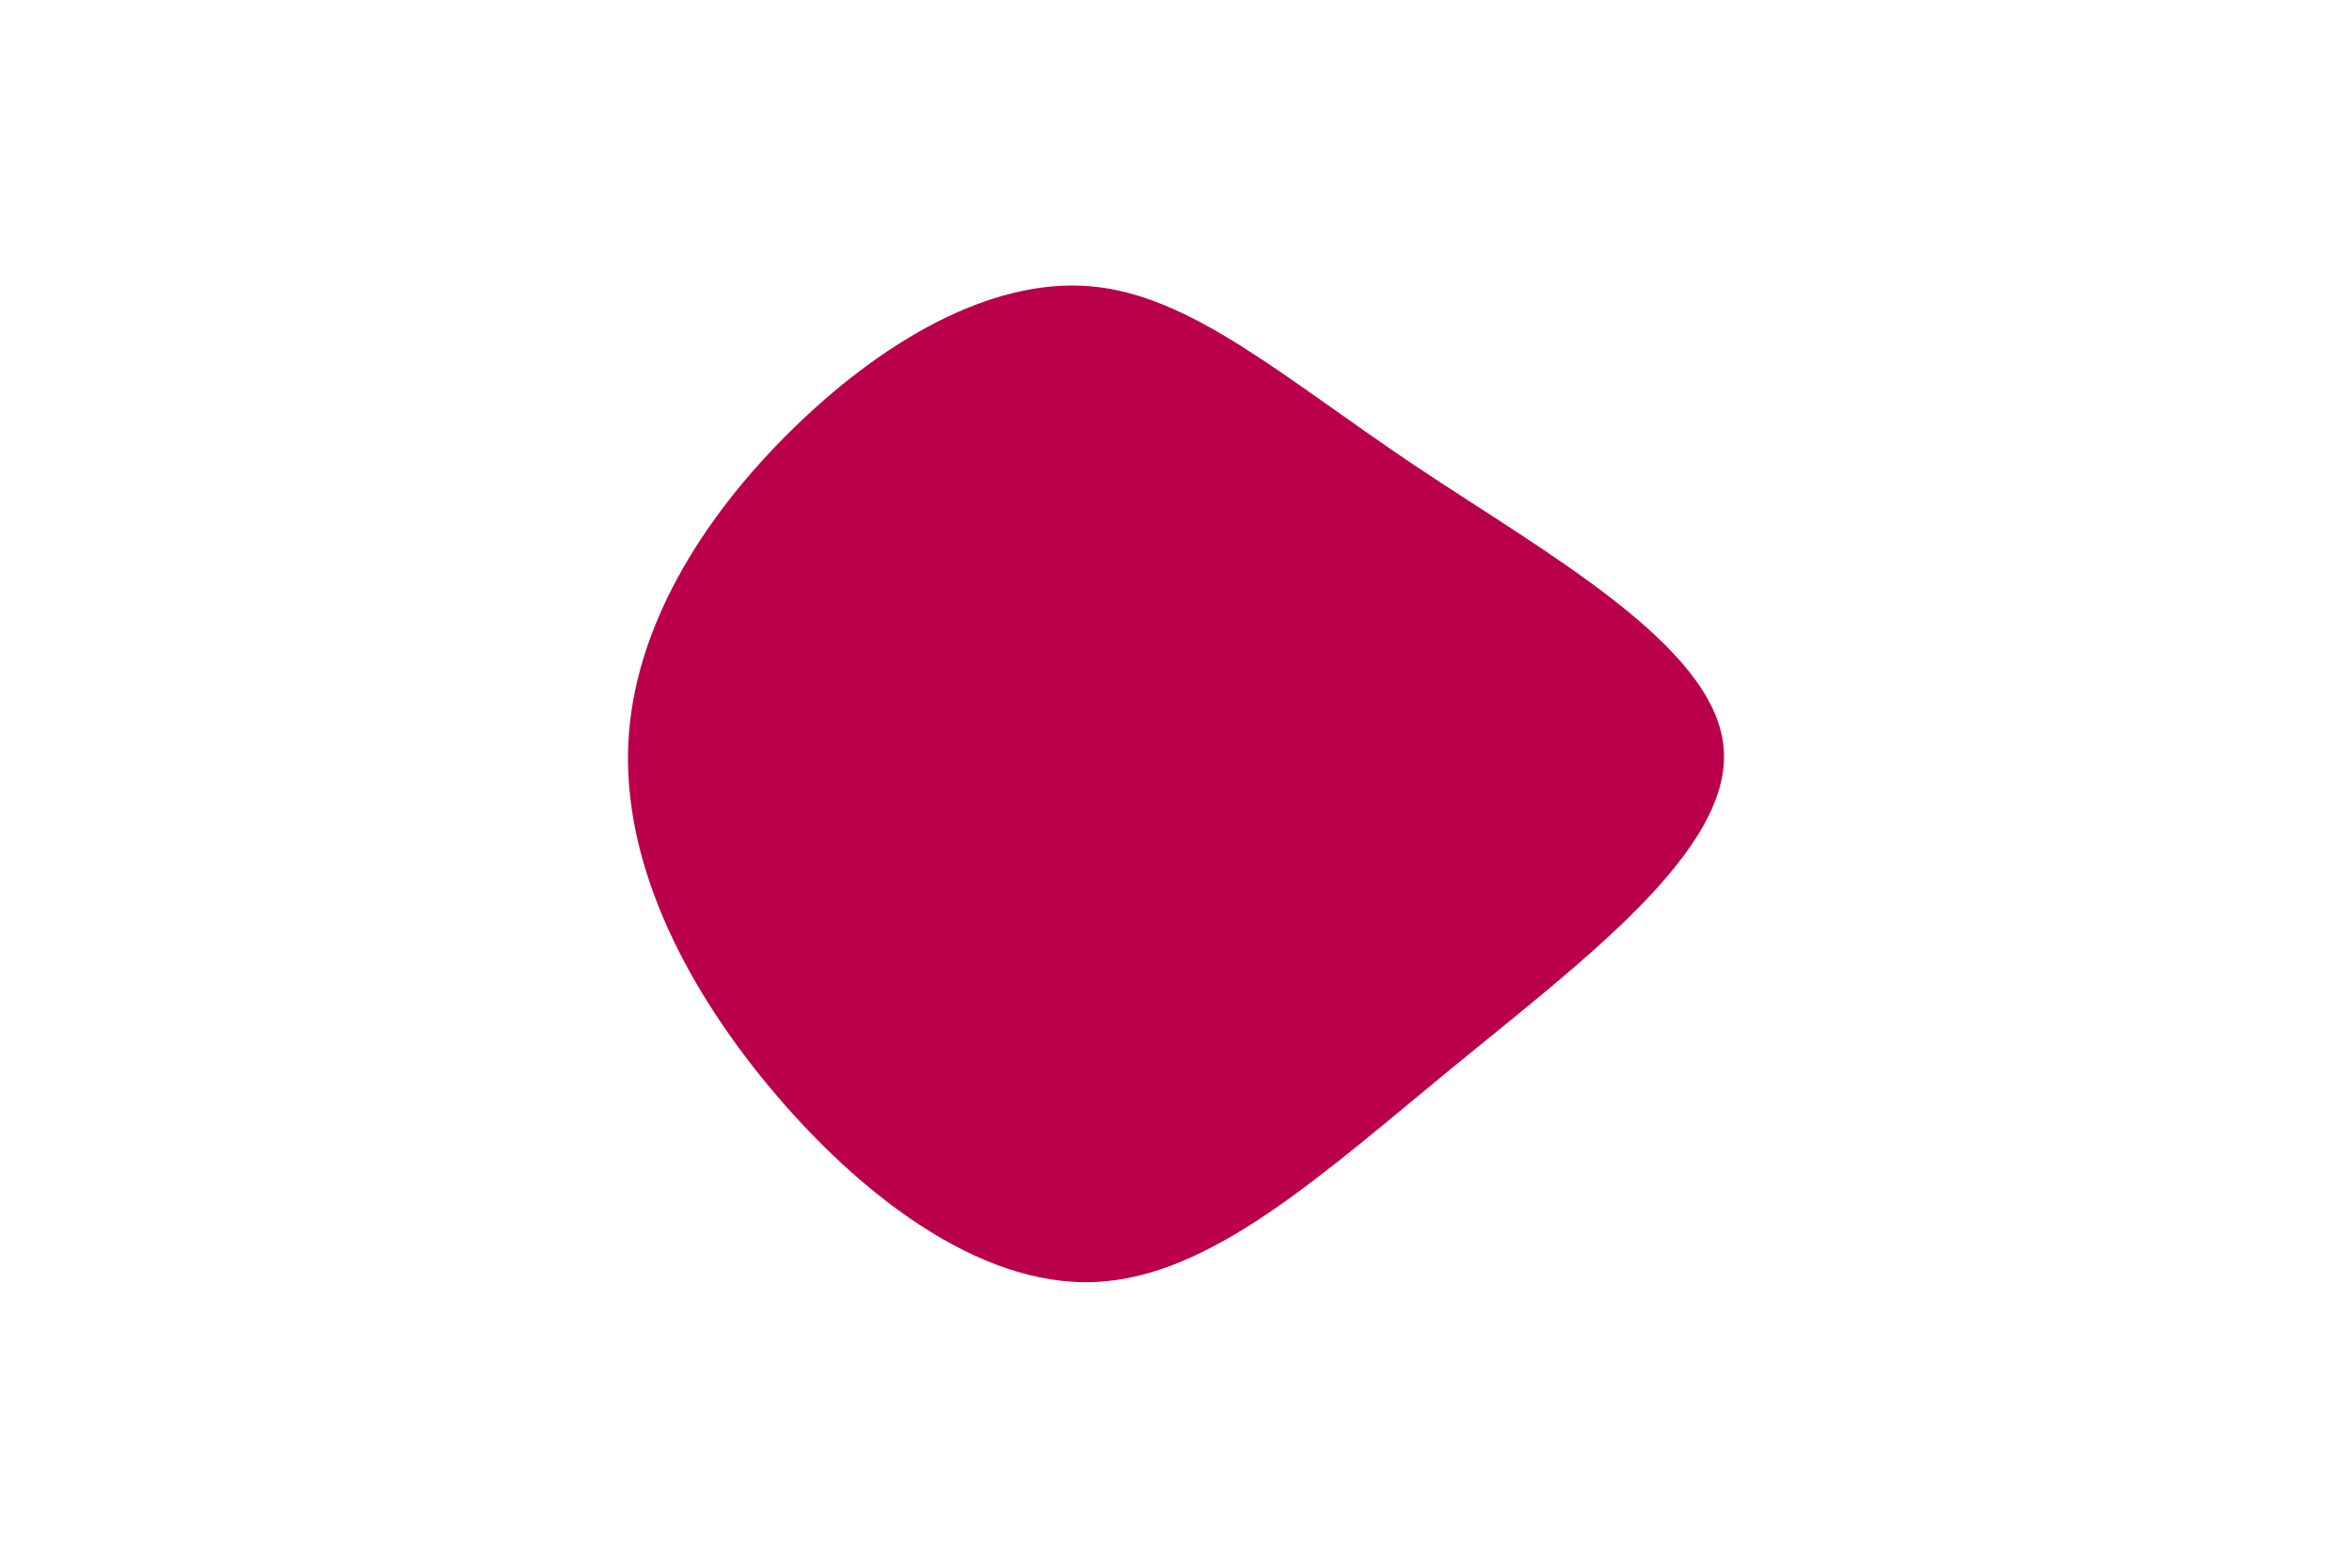
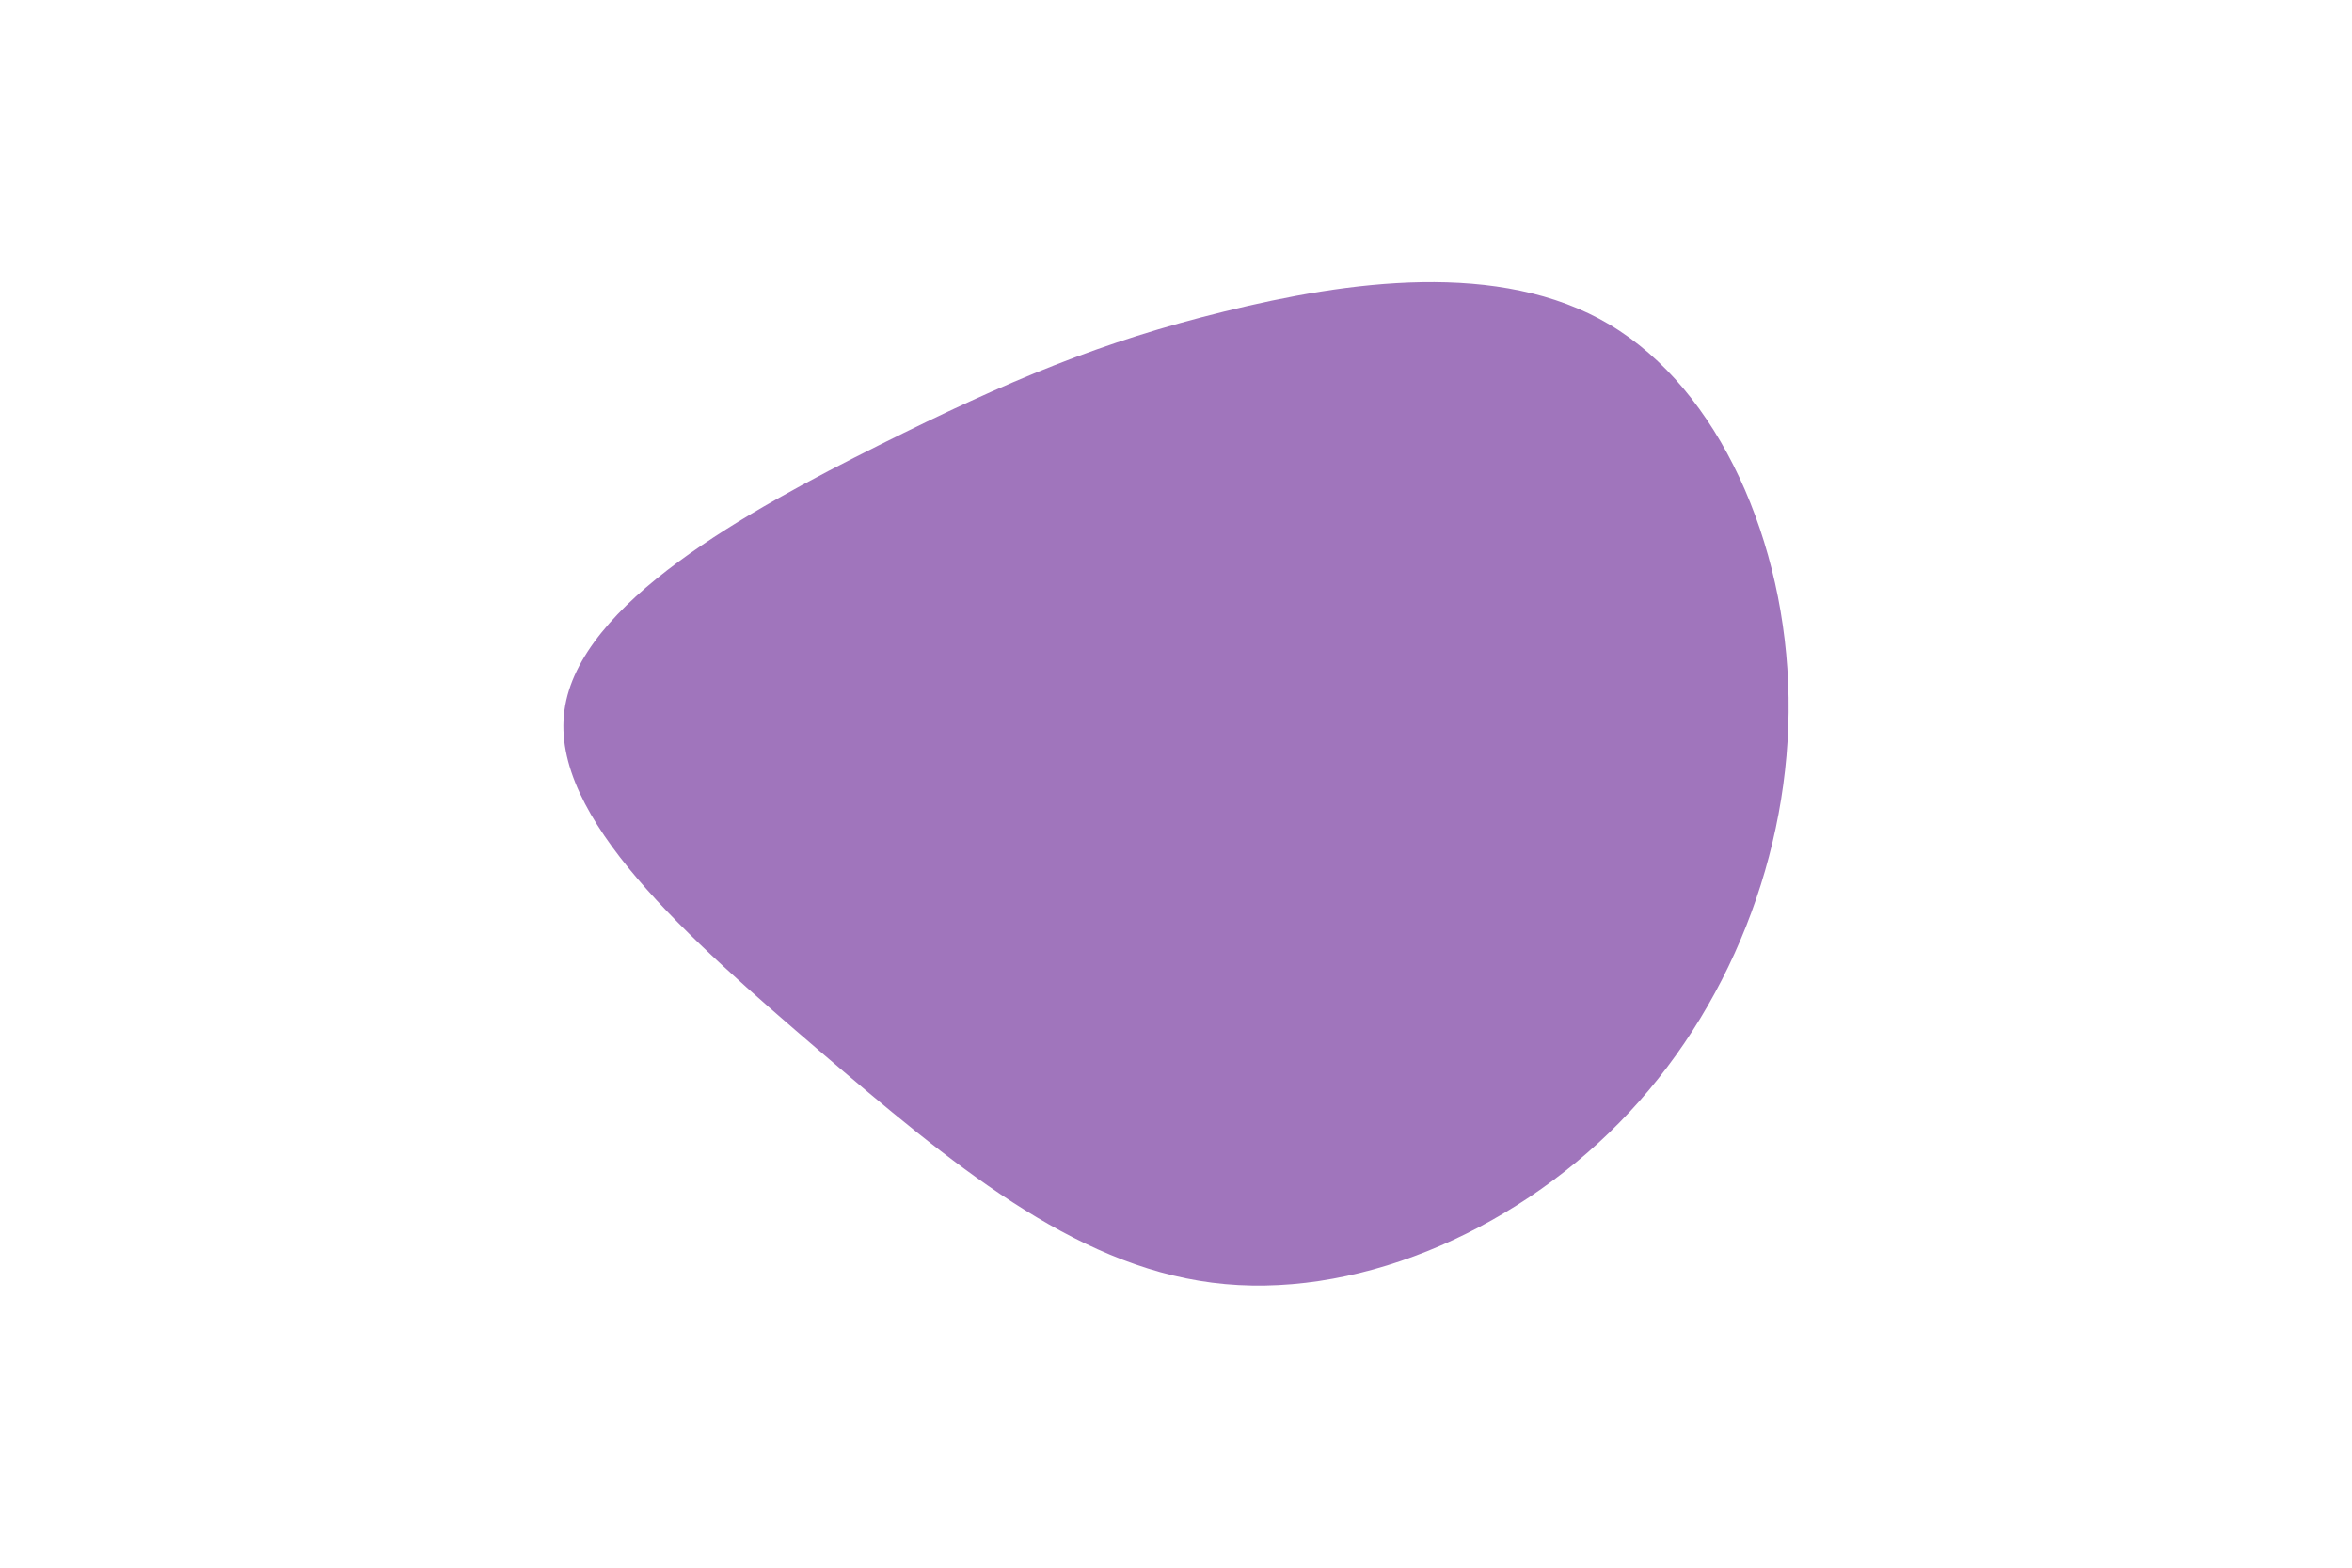
<svg xmlns="http://www.w3.org/2000/svg" id="visual" viewBox="0 0 900 600" width="900" height="600" version="1.1">
-   <g transform="translate(420.5347 282.2633)">
-     <path d="M120.7 -104.2C170.7 -70.7 235.4 -35.4 239 3.7C242.7 42.7 185.3 85.3 135.3 126.3C85.3 167.3 42.7 206.7 -1.8 208.4C-46.2 210.2 -92.4 174.4 -126.4 133.4C-160.4 92.4 -182.2 46.2 -180.1 2.1C-178 -42 -151.9 -83.9 -117.9 -117.4C-83.9 -150.9 -42 -176 -3.3 -172.7C35.4 -169.4 70.7 -137.7 120.7 -104.2" fill="#BB004B" />
+   <g transform="translate(456.9974 266.1149)">
+     <path d="M158.9 -141.9C200.9 -116.9 226.5 -58.5 227.4 0.9C228.3 60.3 204.7 120.7 162.7 163.5C120.7 206.3 60.3 231.7 6.8 224.8C-46.7 218 -93.3 179 -143.3 136.2C-193.3 93.3 -246.7 46.7 -241 5.7C-235.4 -35.4 -170.7 -70.7 -120.7 -95.7C-70.7 -120.7 -35.4 -135.4 11.5 -146.9C58.5 -158.5 116.9 -166.9 158.9 -141.9" fill="#a075bc" />
  </g>
</svg>
